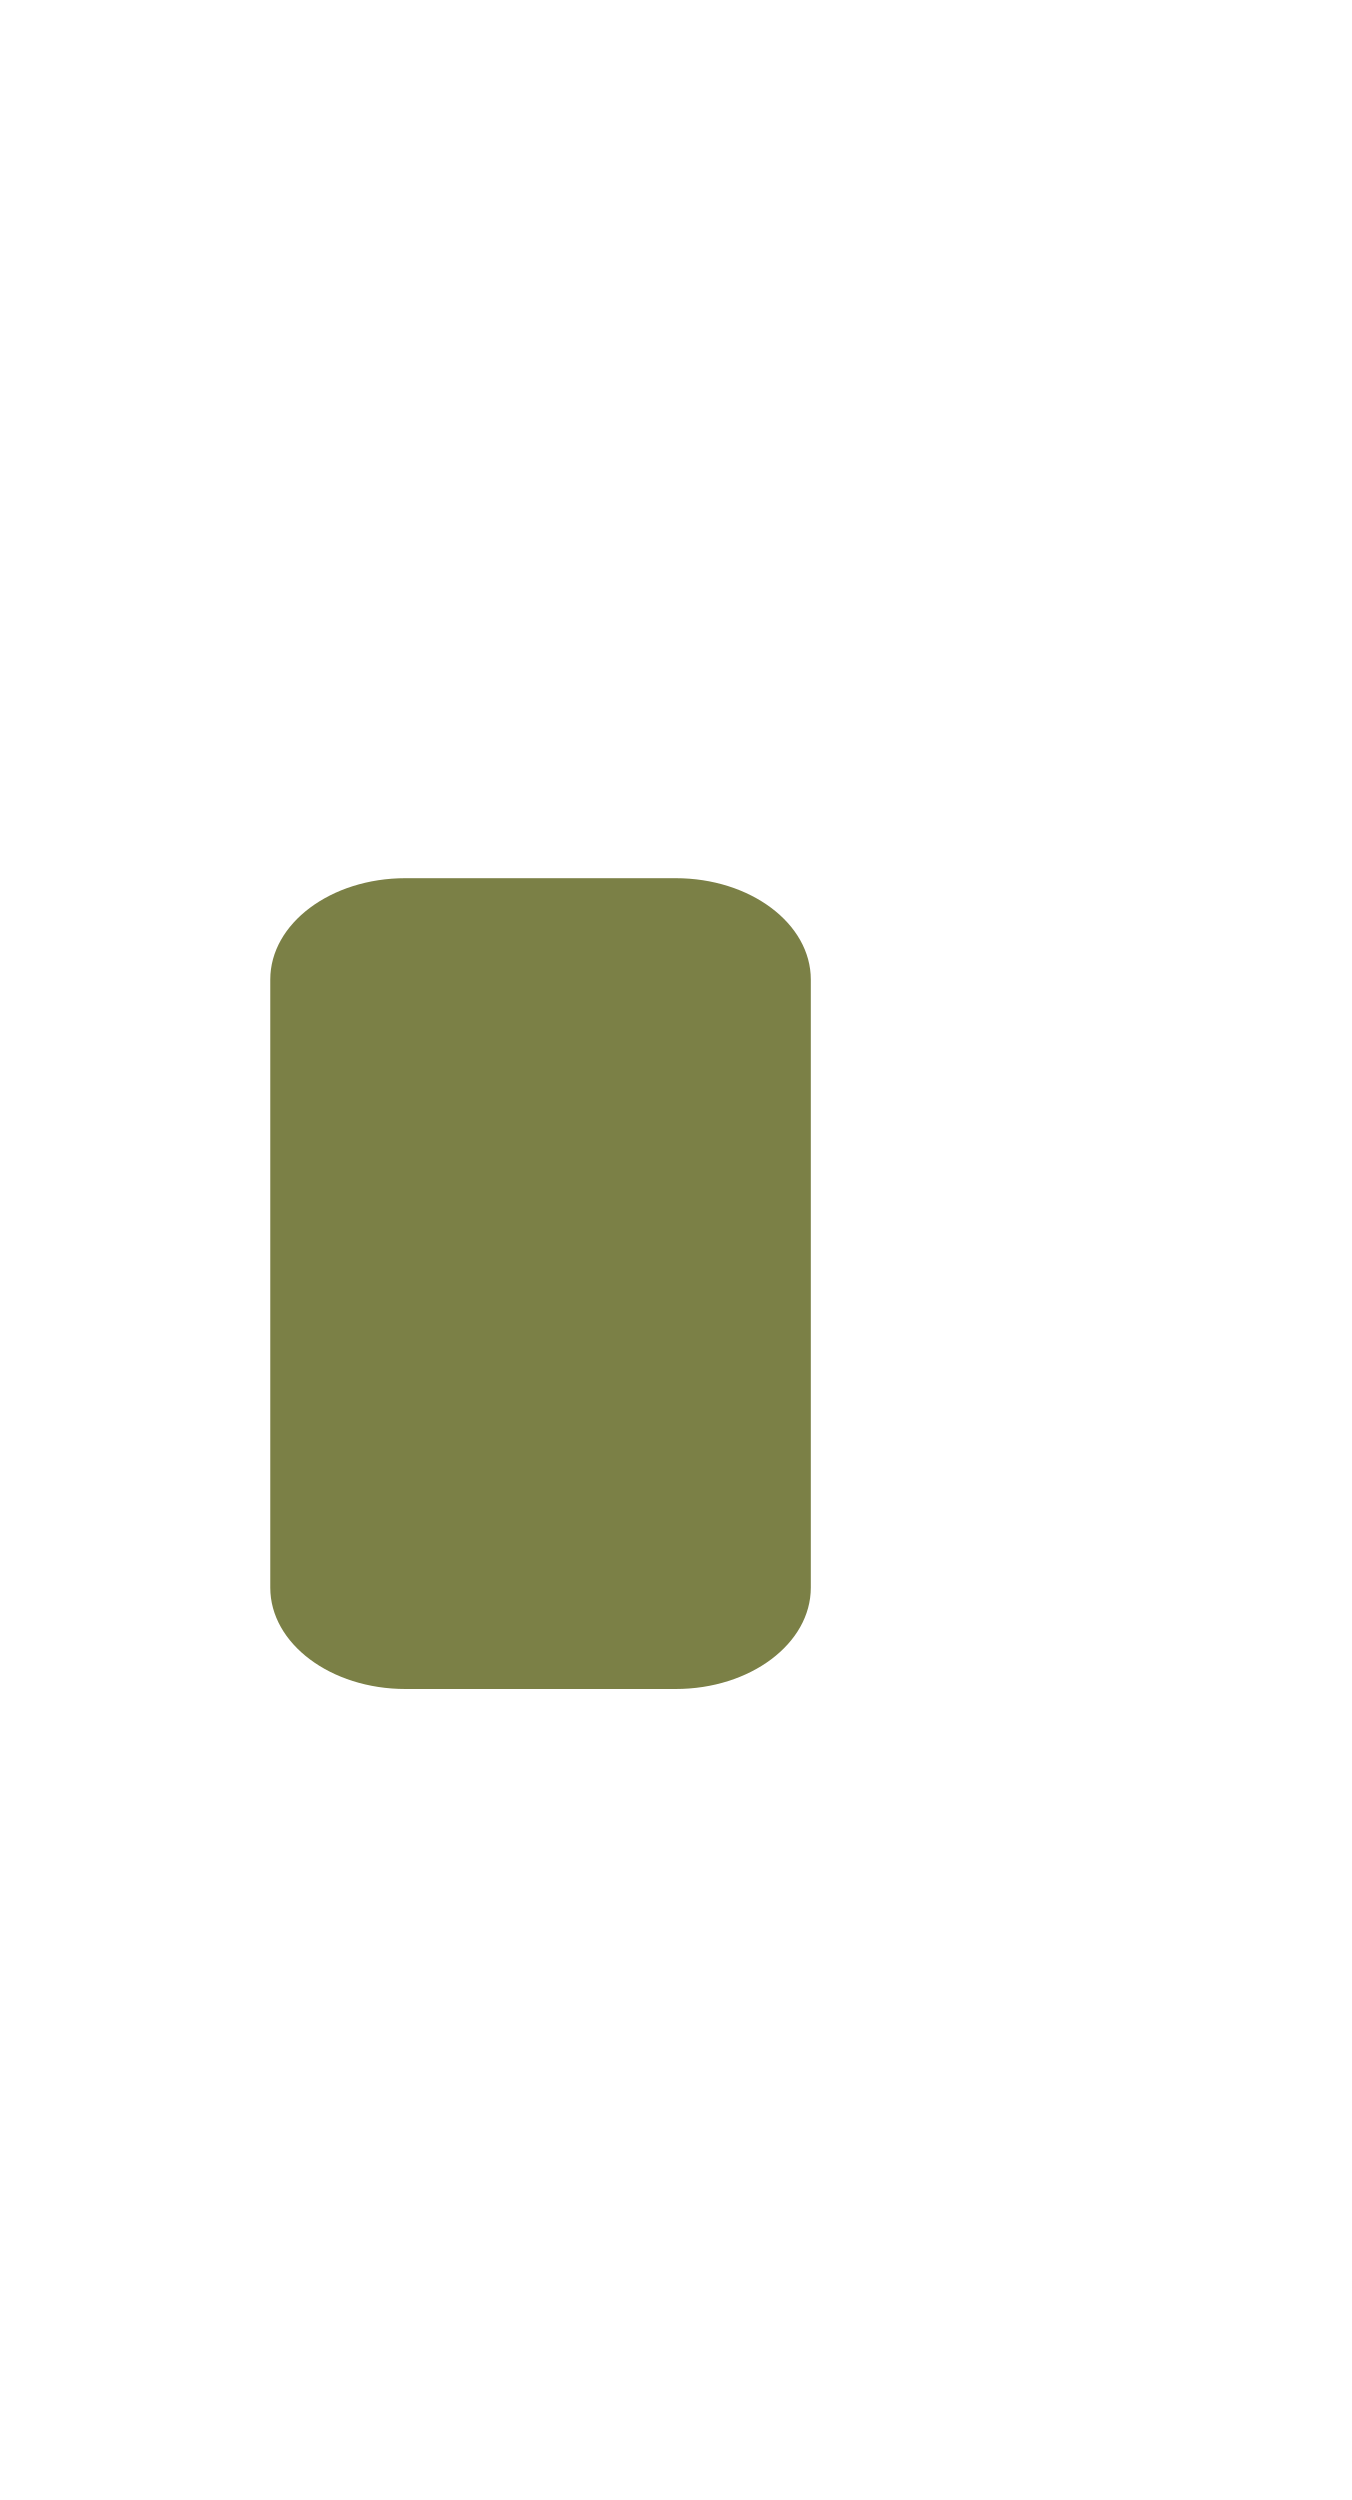
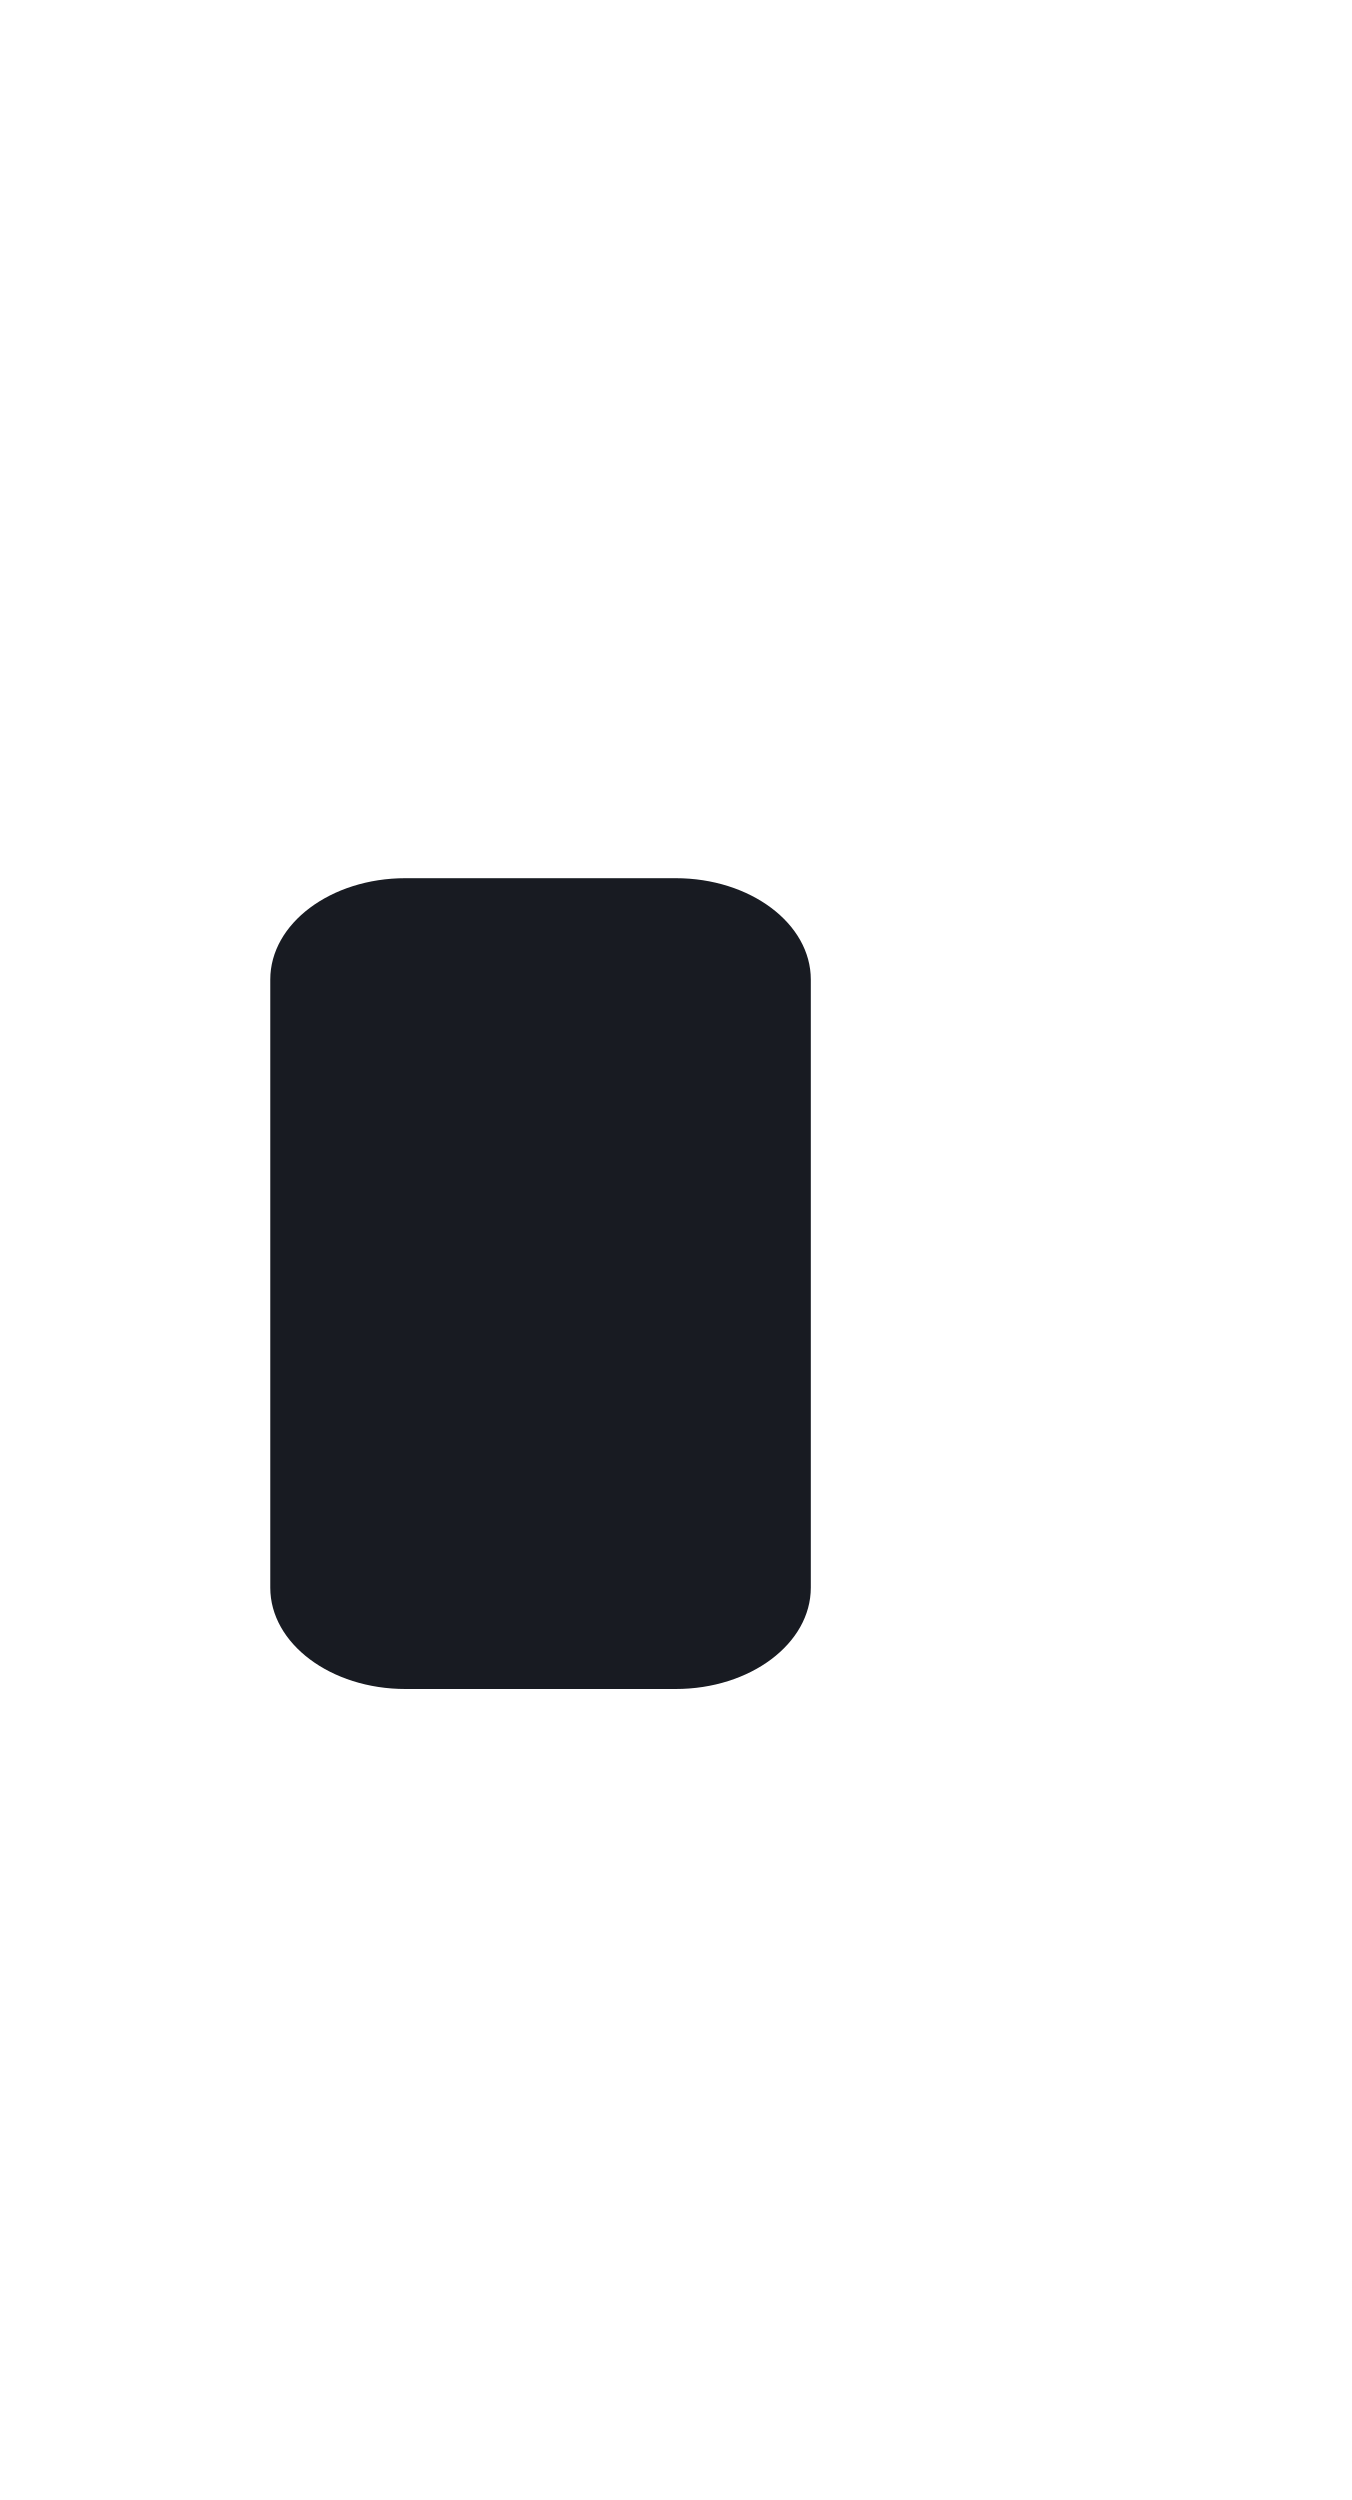
<svg xmlns="http://www.w3.org/2000/svg" width="20" height="37">
  <defs>
    <clipPath>
-       <rect y="1015.36" x="20" height="37" width="20" opacity="0.12" fill="#efd98d" color="#efd98d" />
+       <rect y="1015.36" x="20" height="37" width="20" opacity="0.12" fill="#7b8046" color="#efd98d" />
    </clipPath>
    <clipPath>
-       <rect y="1033.36" x="20" height="19" width="10" opacity="0.12" fill="#efd98d" color="#efd98d" />
+       <rect y="1033.36" x="20" height="19" width="10" opacity="0.12" fill="#7b8046" color="#efd98d" />
    </clipPath>
  </defs>
  <g transform="translate(0,-1015.362)">
    <g transform="matrix(2,0,0,1.499997,0,-530.6777)">
-       <rect rx="1" y="1039.36" x="2" height="8" width="4" fill="#7b8046" />
+       <rect rx="1" y="1039.36" x="2" height="8" width="4" fill="#181b22" />
    </g>
  </g>
</svg>
